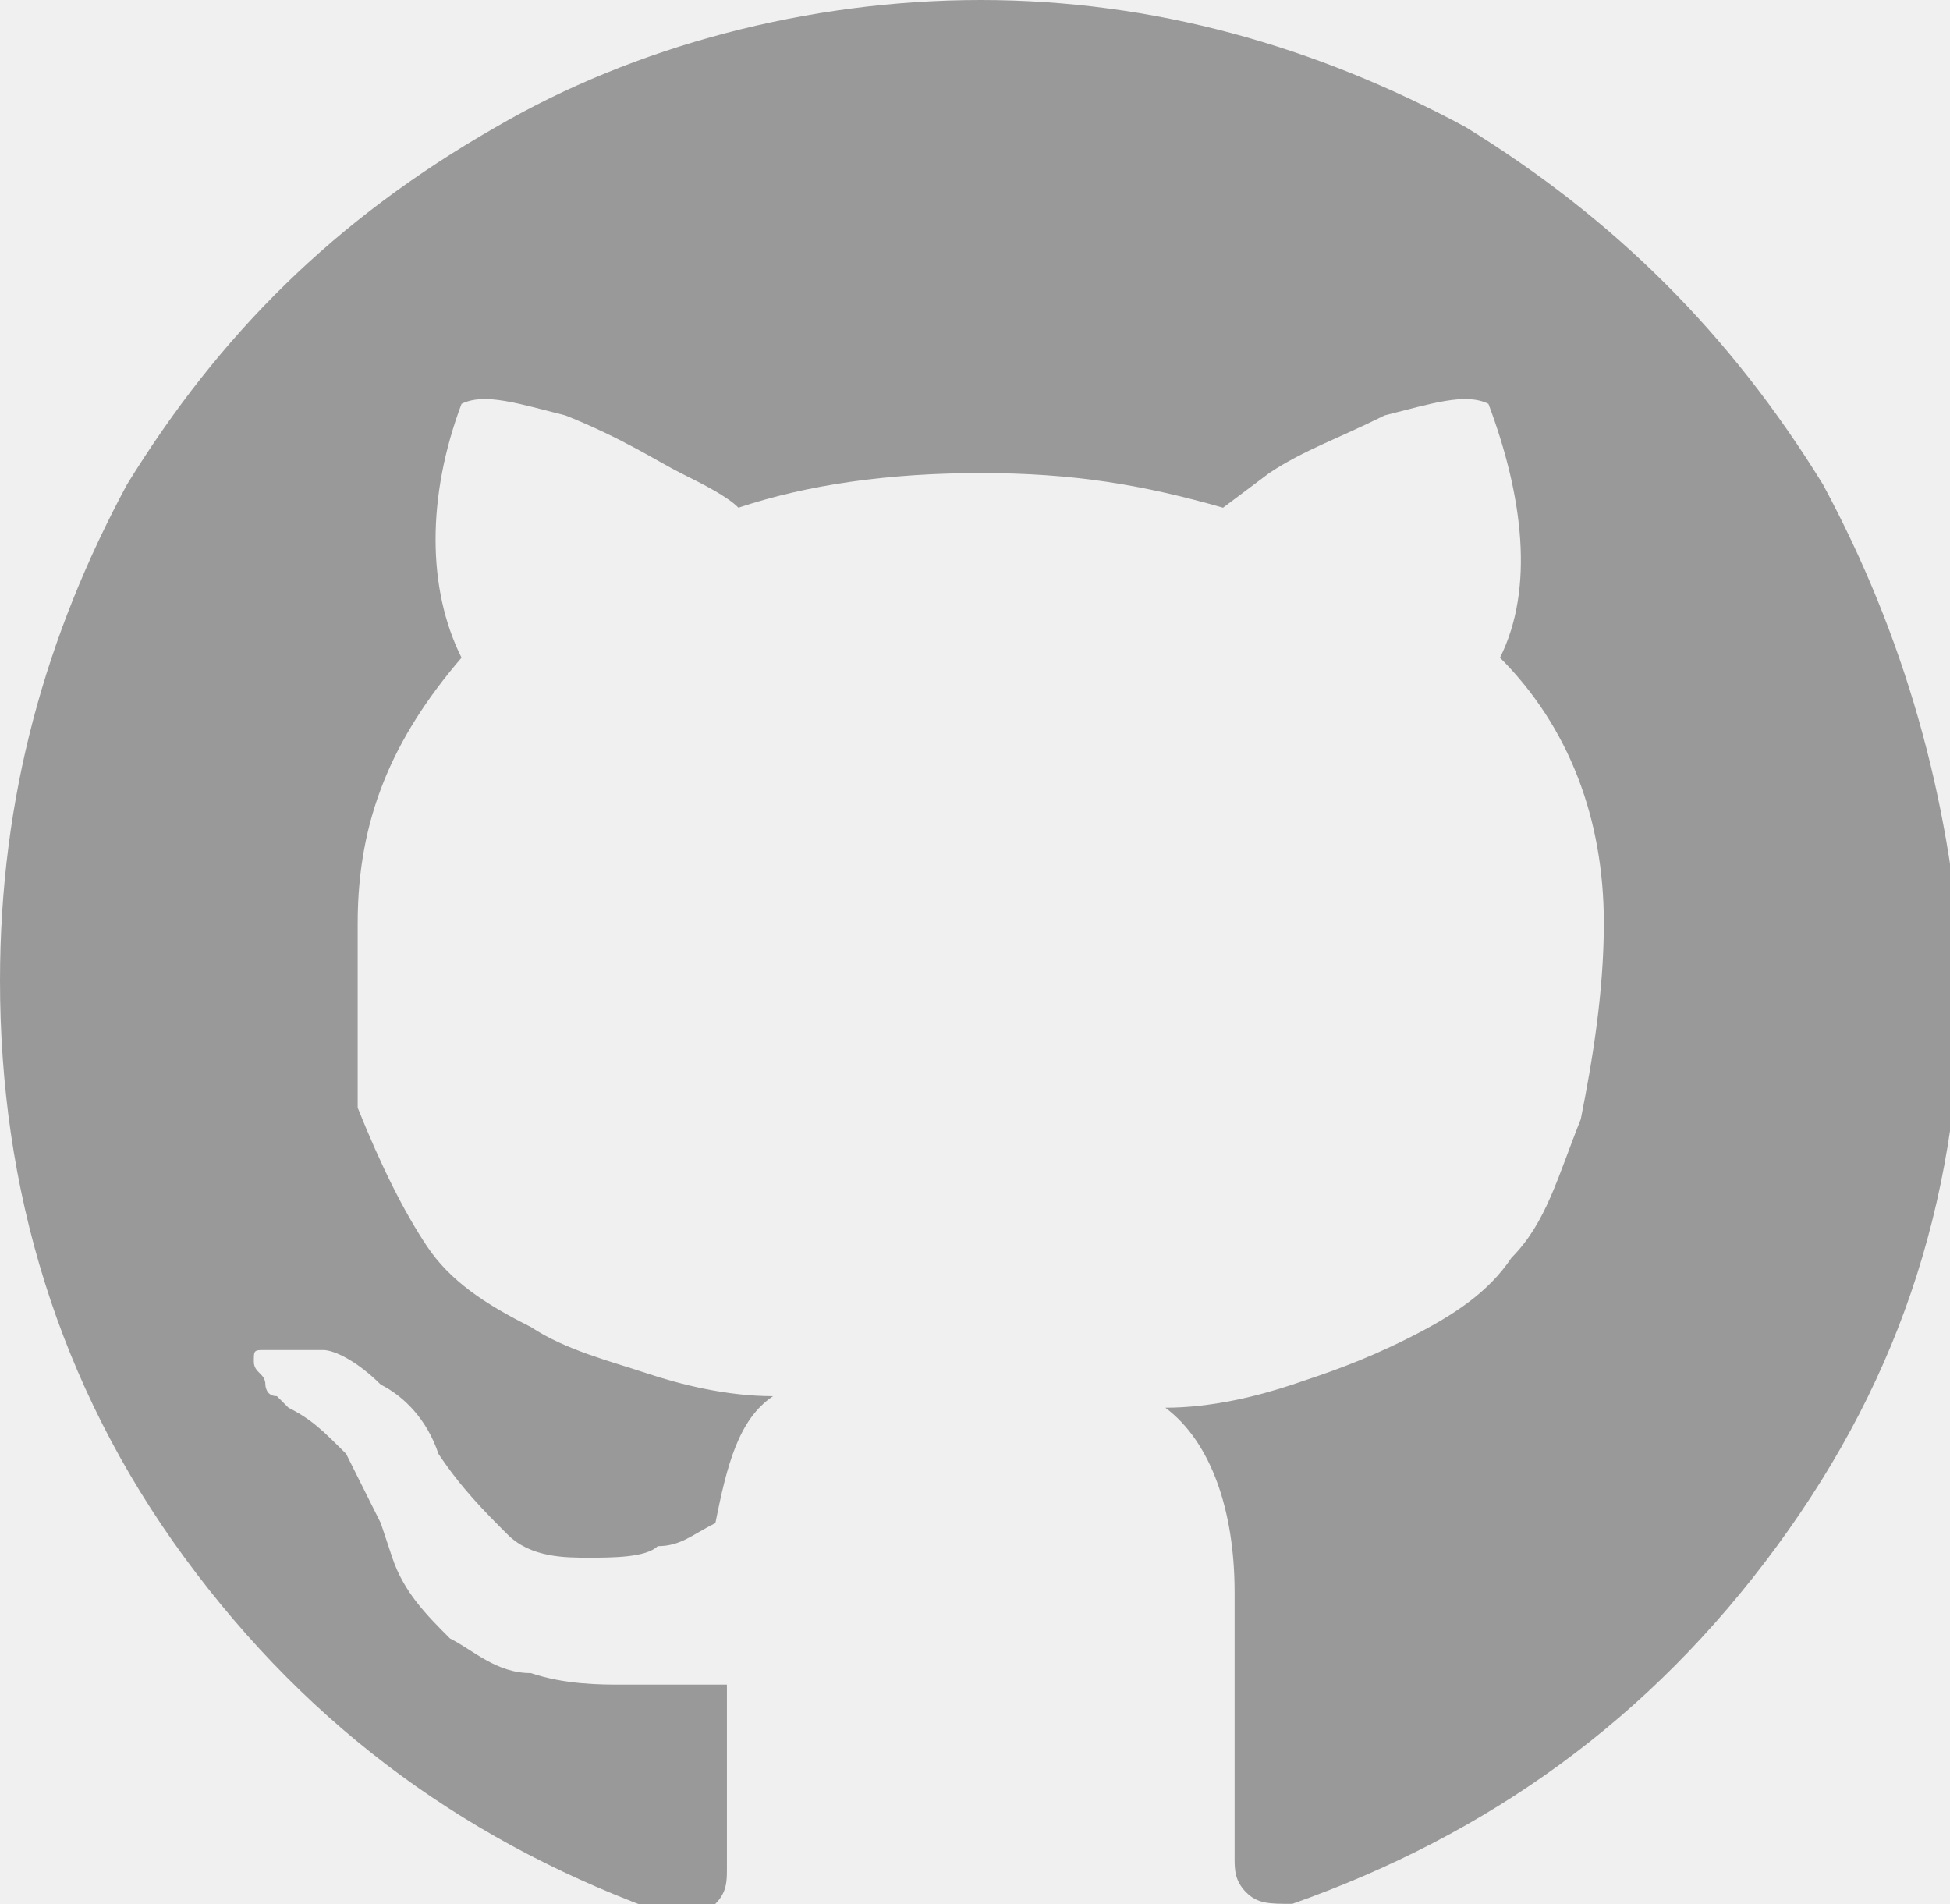
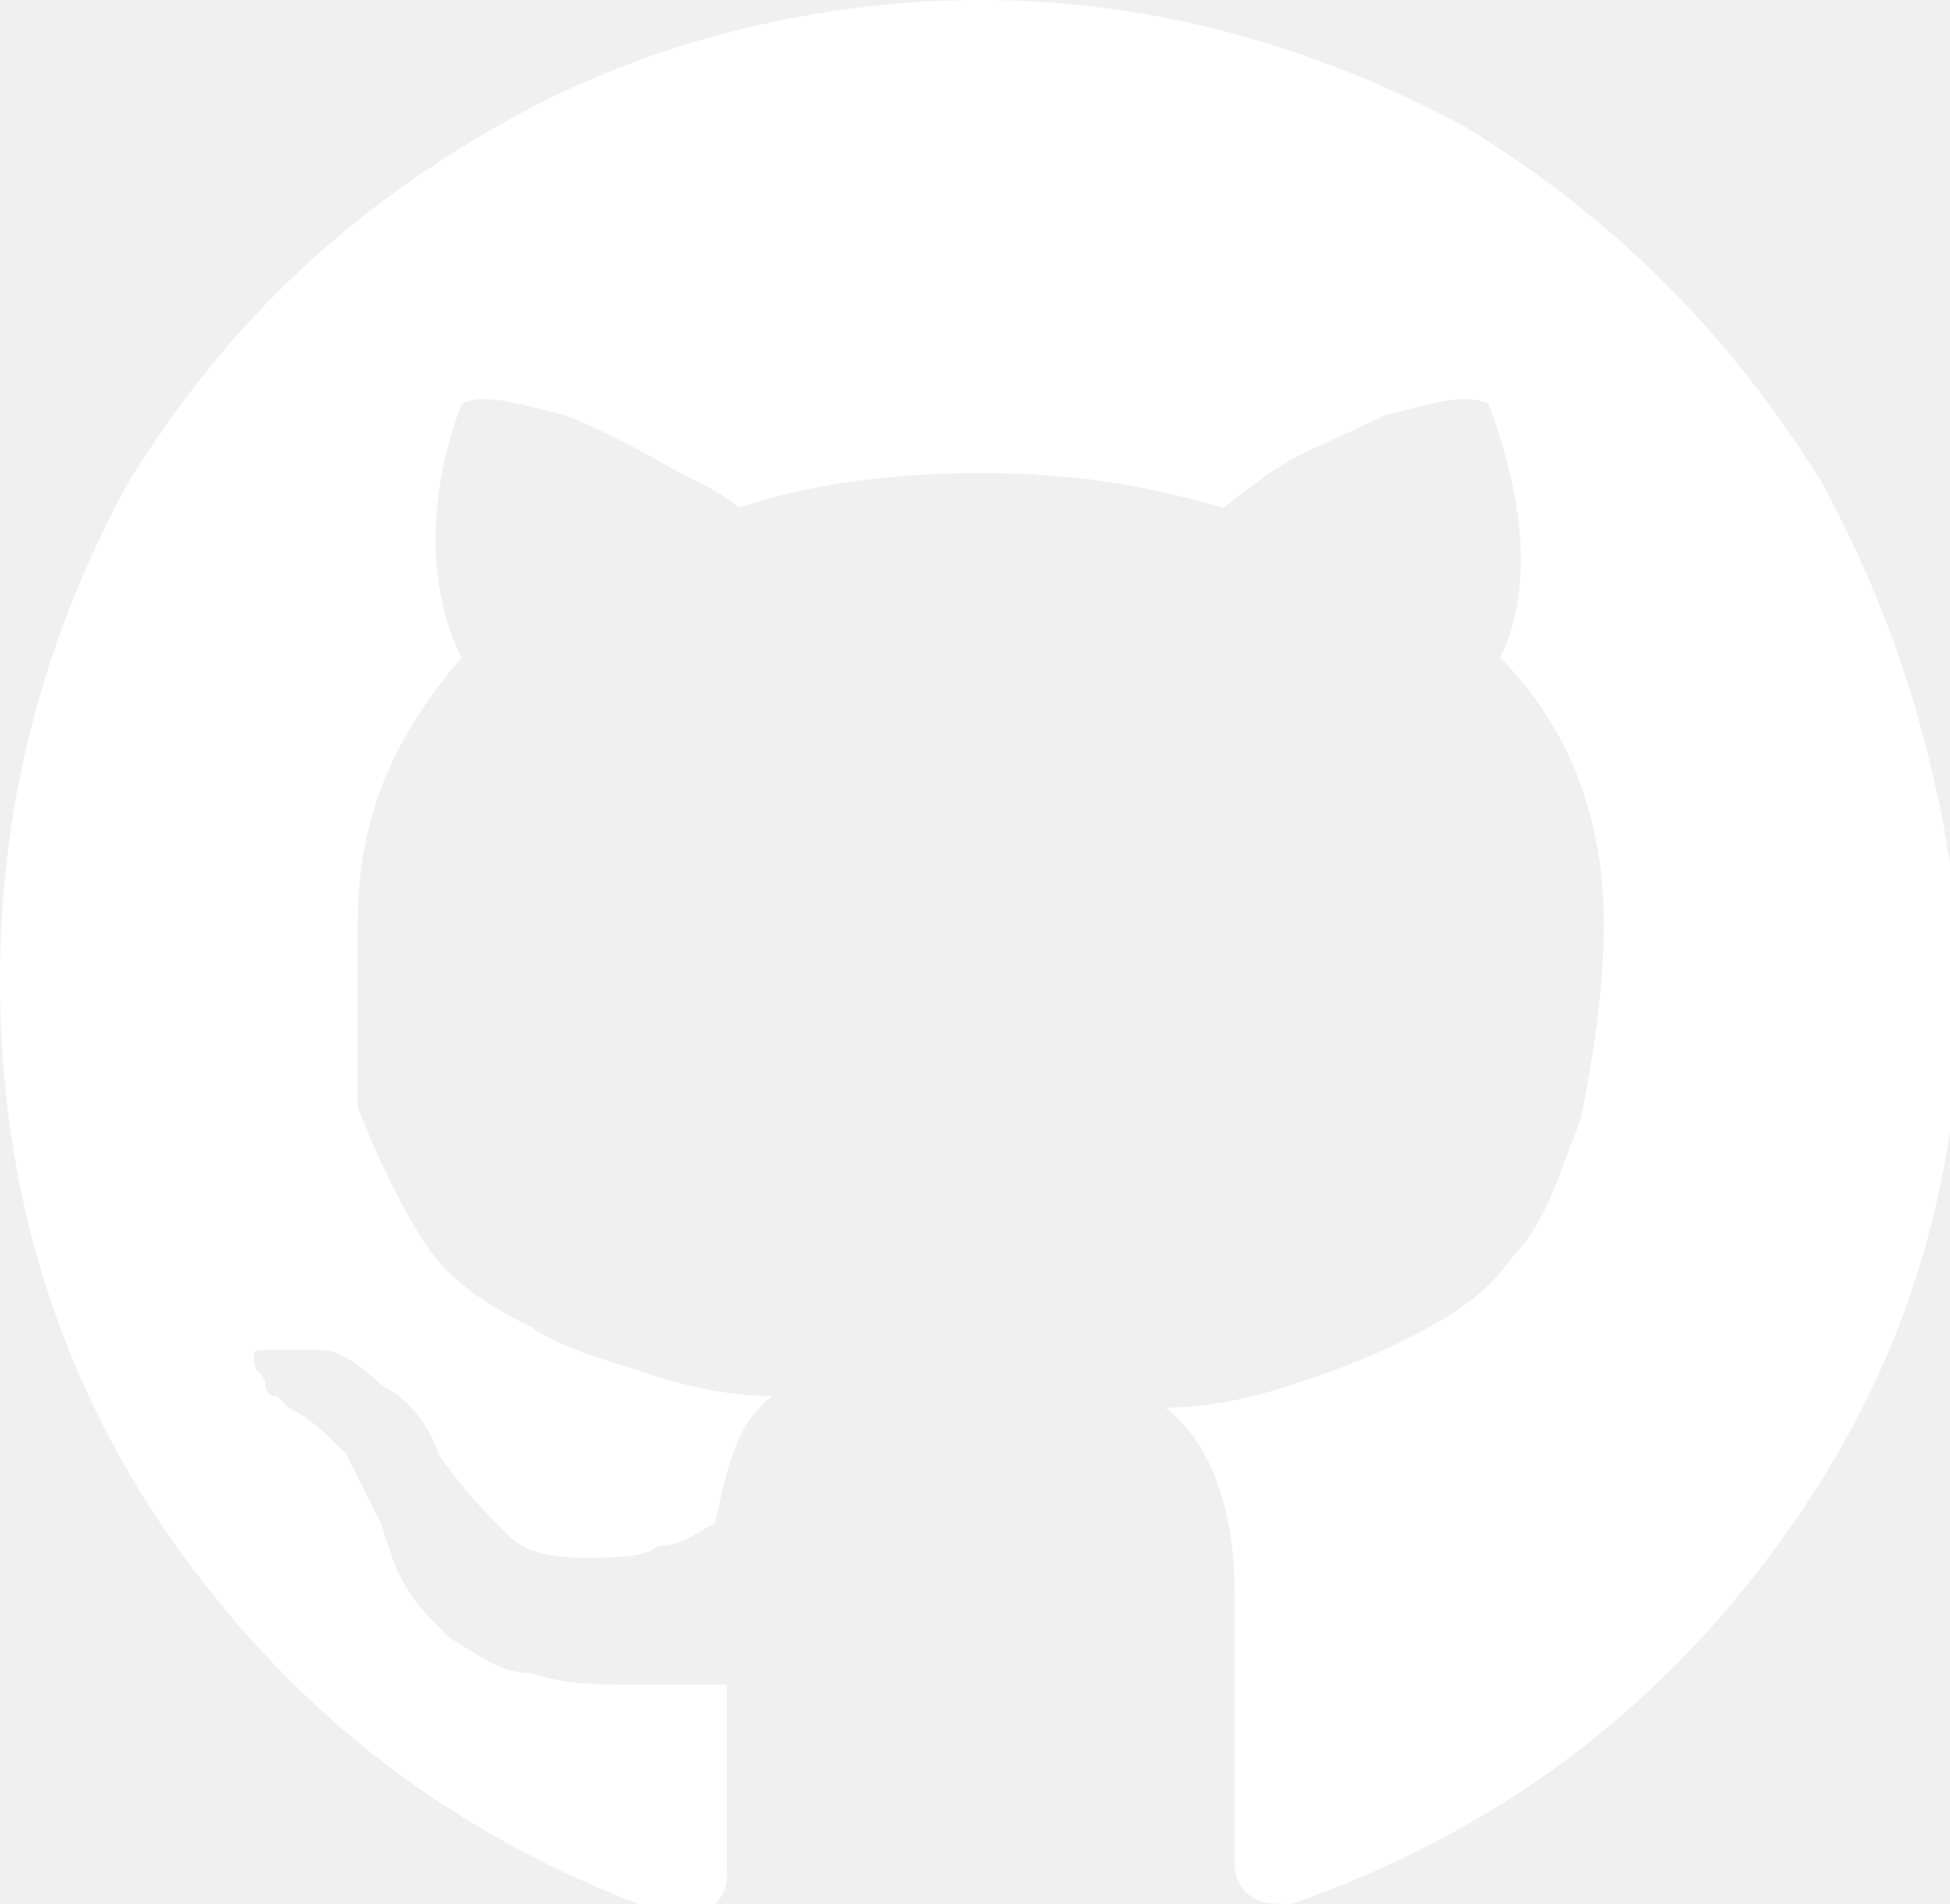
<svg xmlns="http://www.w3.org/2000/svg" version="1.1" id="Github" x="0px" y="0px" viewBox="0 0 16.9 16.5" style="enable-background:new 0 0 16.9 16.5;" xml:space="preserve">
  <style type="text/css">
- 	.st0{opacity:0.6;}
- 	.st1{fill:#827A9B;}
+ 	.st0{fill: white;}
</style>
-   <g class="st0">
-     <g>
-       <path class="st0" d="M15.8,4.2C15,2.9,14,1.9,12.7,1.1C11.4,0.4,10,0,8.5,0c-1.5,0-3,0.4-4.2,1.1C2.9,1.9,1.9,2.9,1.1,4.2    C0.4,5.5,0,6.9,0,8.5c0,1.8,0.5,3.5,1.6,5c1.1,1.5,2.5,2.5,4.2,3.1c0.2,0,0.3,0,0.4-0.1c0.1-0.1,0.1-0.2,0.1-0.3c0,0,0-0.2,0-0.6    c0-0.4,0-0.7,0-1l-0.3,0c-0.2,0-0.4,0-0.6,0c-0.2,0-0.5,0-0.8-0.1c-0.3,0-0.5-0.2-0.7-0.3c-0.2-0.2-0.4-0.4-0.5-0.7l-0.1-0.3    c-0.1-0.2-0.2-0.4-0.3-0.6c-0.2-0.2-0.3-0.3-0.5-0.4l-0.1-0.1c-0.1,0-0.1-0.1-0.1-0.1c0-0.1-0.1-0.1-0.1-0.2c0-0.1,0-0.1,0.1-0.1    c0.1,0,0.2,0,0.3,0l0.2,0c0.1,0,0.3,0.1,0.5,0.3c0.2,0.1,0.4,0.3,0.5,0.6c0.2,0.3,0.4,0.5,0.6,0.7c0.2,0.2,0.5,0.2,0.7,0.2    c0.2,0,0.5,0,0.6-0.1c0.2,0,0.3-0.1,0.5-0.2c0.1-0.5,0.2-0.9,0.5-1.1c-0.4,0-0.8-0.1-1.1-0.2c-0.3-0.1-0.7-0.2-1-0.4    c-0.4-0.2-0.7-0.4-0.9-0.7c-0.2-0.3-0.4-0.7-0.6-1.2C3.1,9.2,3.1,8.6,3.1,8c0-0.9,0.3-1.6,0.9-2.3C3.7,5.1,3.7,4.3,4,3.5    c0.2-0.1,0.5,0,0.9,0.1C5.4,3.8,5.7,4,5.9,4.1c0.2,0.1,0.4,0.2,0.5,0.3C7,4.2,7.7,4.1,8.5,4.1s1.4,0.1,2.1,0.3L11,4.1    c0.3-0.2,0.6-0.3,1-0.5c0.4-0.1,0.7-0.2,0.9-0.1c0.3,0.8,0.4,1.6,0.1,2.2c0.6,0.6,0.9,1.4,0.9,2.3c0,0.6-0.1,1.2-0.2,1.7    c-0.2,0.5-0.3,0.9-0.6,1.2c-0.2,0.3-0.5,0.5-0.9,0.7c-0.4,0.2-0.7,0.3-1,0.4c-0.3,0.1-0.7,0.2-1.1,0.2c0.4,0.3,0.6,0.9,0.6,1.6    v2.3c0,0.1,0,0.2,0.1,0.3c0.1,0.1,0.2,0.1,0.4,0.1c1.7-0.6,3.1-1.6,4.2-3.1c1.1-1.5,1.6-3.1,1.6-5C16.9,6.9,16.5,5.5,15.8,4.2z" />
-     </g>
-   </g>
+   <path class="st0" d="M15.8,4.2C15,2.9,14,1.9,12.7,1.1C11.4,0.4,10,0,8.5,0c-1.5,0-3,0.4-4.2,1.1C2.9,1.9,1.9,2.9,1.1,4.2  C0.4,5.5,0,6.9,0,8.5c0,1.8,0.5,3.5,1.6,5c1.1,1.5,2.5,2.5,4.2,3.1c0.2,0,0.3,0,0.4-0.1c0.1-0.1,0.1-0.2,0.1-0.3c0,0,0-0.2,0-0.6  c0-0.4,0-0.7,0-1l-0.3,0c-0.2,0-0.4,0-0.6,0c-0.2,0-0.5,0-0.8-0.1c-0.3,0-0.5-0.2-0.7-0.3c-0.2-0.2-0.4-0.4-0.5-0.7l-0.1-0.3  c-0.1-0.2-0.2-0.4-0.3-0.6c-0.2-0.2-0.3-0.3-0.5-0.4l-0.1-0.1c-0.1,0-0.1-0.1-0.1-0.1c0-0.1-0.1-0.1-0.1-0.2c0-0.1,0-0.1,0.1-0.1  c0.1,0,0.2,0,0.3,0l0.2,0c0.1,0,0.3,0.1,0.5,0.3c0.2,0.1,0.4,0.3,0.5,0.6c0.2,0.3,0.4,0.5,0.6,0.7c0.2,0.2,0.5,0.2,0.7,0.2  c0.2,0,0.5,0,0.6-0.1c0.2,0,0.3-0.1,0.5-0.2c0.1-0.5,0.2-0.9,0.5-1.1c-0.4,0-0.8-0.1-1.1-0.2c-0.3-0.1-0.7-0.2-1-0.4  c-0.4-0.2-0.7-0.4-0.9-0.7c-0.2-0.3-0.4-0.7-0.6-1.2C3.1,9.2,3.1,8.6,3.1,8c0-0.9,0.3-1.6,0.9-2.3C3.7,5.1,3.7,4.3,4,3.5  c0.2-0.1,0.5,0,0.9,0.1C5.4,3.8,5.7,4,5.9,4.1c0.2,0.1,0.4,0.2,0.5,0.3C7,4.2,7.7,4.1,8.5,4.1s1.4,0.1,2.1,0.3L11,4.1  c0.3-0.2,0.6-0.3,1-0.5c0.4-0.1,0.7-0.2,0.9-0.1c0.3,0.8,0.4,1.6,0.1,2.2c0.6,0.6,0.9,1.4,0.9,2.3c0,0.6-0.1,1.2-0.2,1.7  c-0.2,0.5-0.3,0.9-0.6,1.2c-0.2,0.3-0.5,0.5-0.9,0.7c-0.4,0.2-0.7,0.3-1,0.4c-0.3,0.1-0.7,0.2-1.1,0.2c0.4,0.3,0.6,0.9,0.6,1.6  v2.3c0,0.1,0,0.2,0.1,0.3c0.1,0.1,0.2,0.1,0.4,0.1c1.7-0.6,3.1-1.6,4.2-3.1c1.1-1.5,1.6-3.1,1.6-5C16.9,6.9,16.5,5.5,15.8,4.2z" />
</svg>
